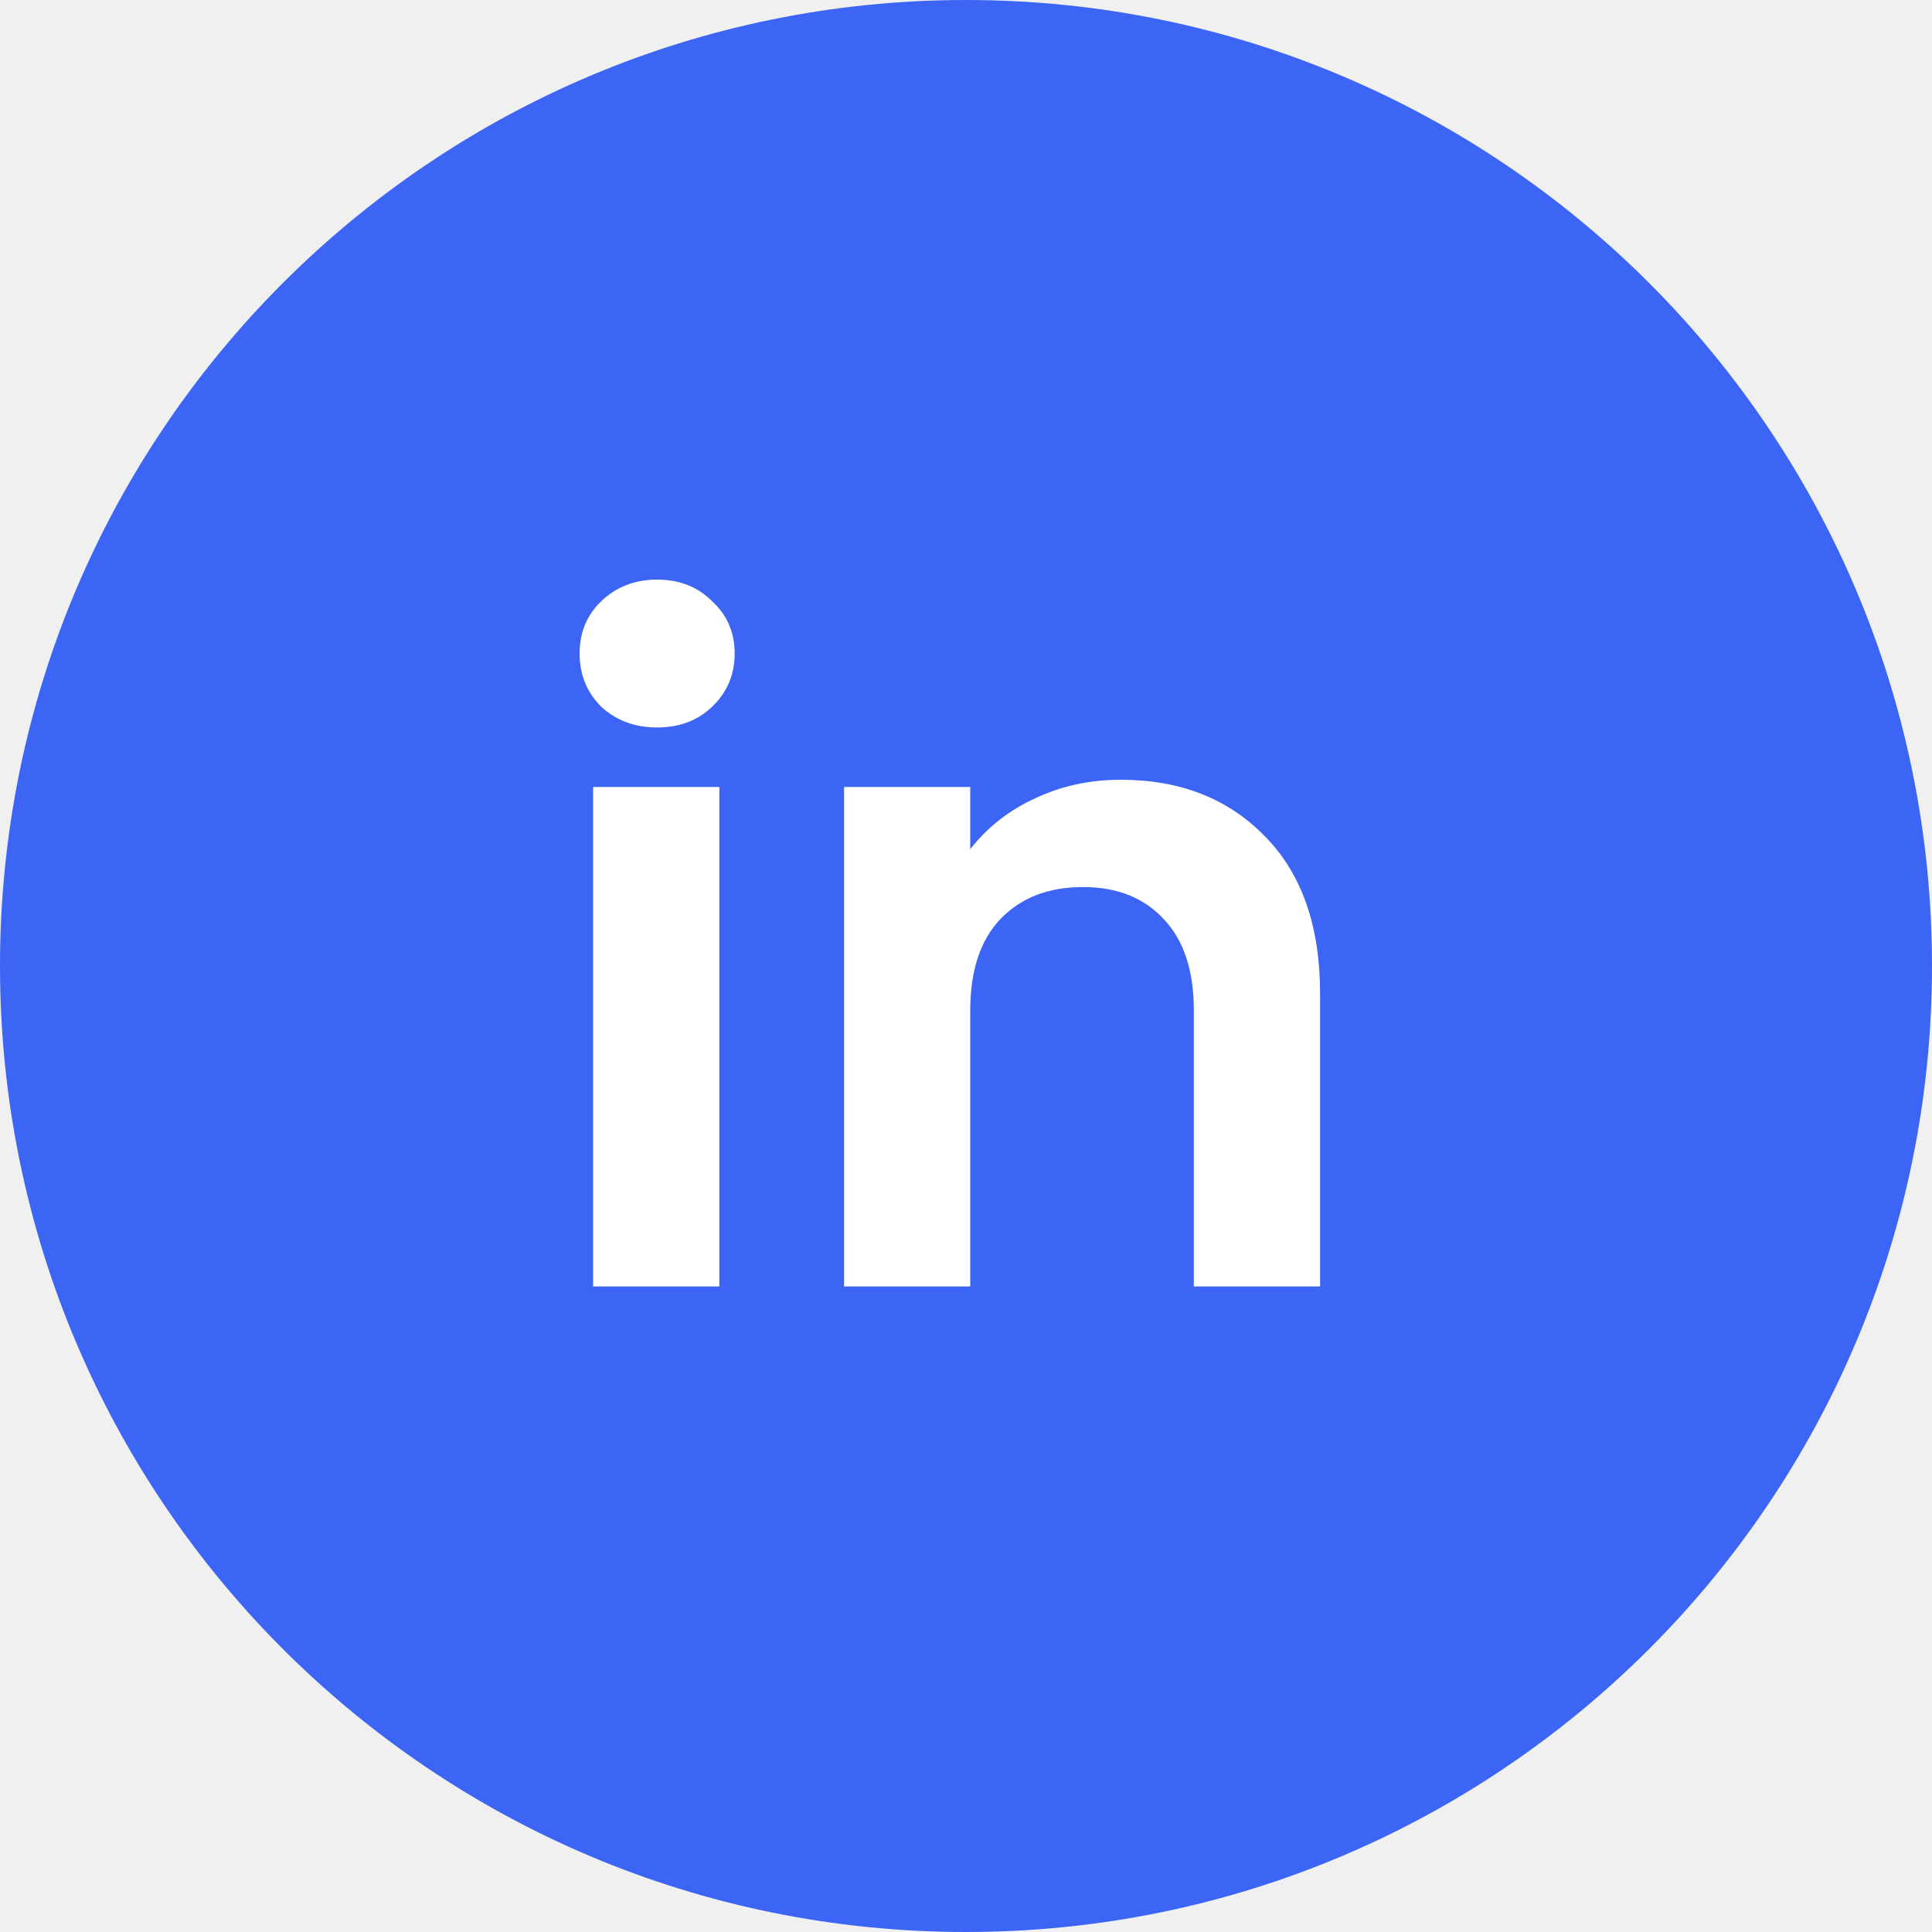
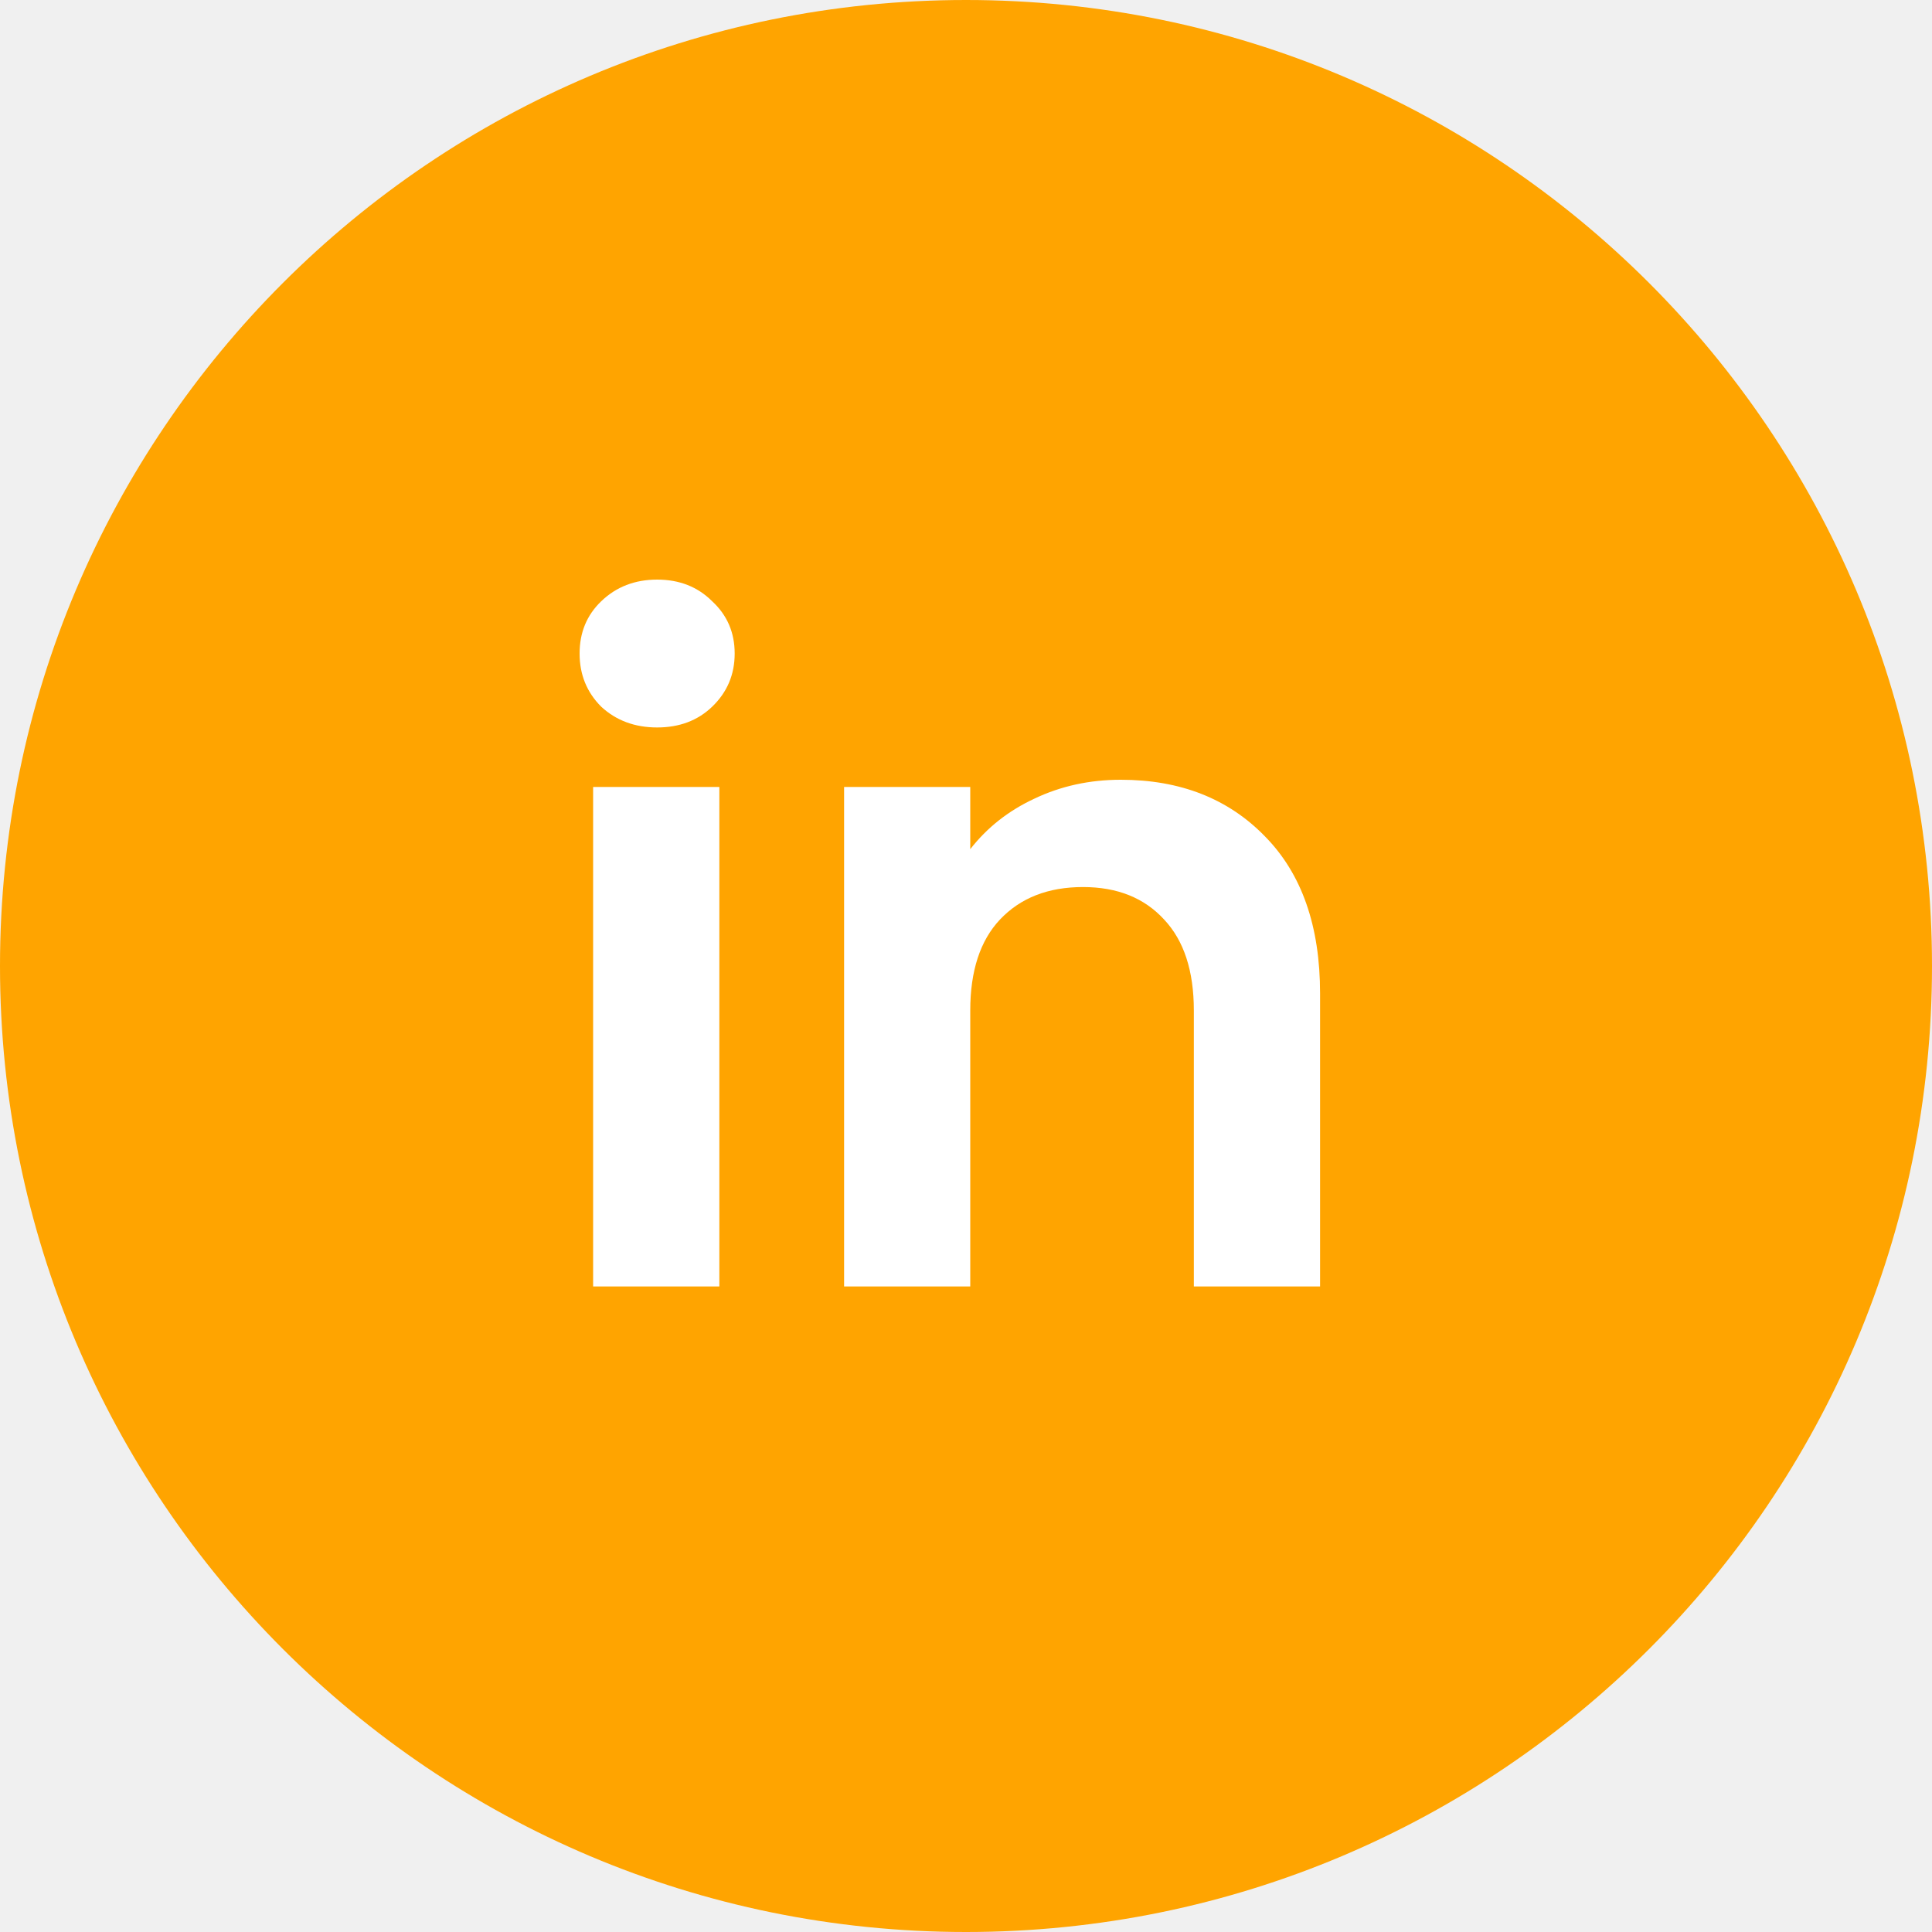
<svg xmlns="http://www.w3.org/2000/svg" width="30" height="30" viewBox="0 0 30 30" fill="none">
-   <circle cx="15" cy="15" r="15" fill="#3C65F5" />
+   <circle cx="15" cy="15" r="15" fill="#ffa400" />
  <path d="M10.204 11.296C9.859 11.296 9.569 11.189 9.336 10.974C9.112 10.75 9 10.475 9 10.148C9 9.821 9.112 9.551 9.336 9.336C9.569 9.112 9.859 9 10.204 9C10.549 9 10.834 9.112 11.058 9.336C11.291 9.551 11.408 9.821 11.408 10.148C11.408 10.475 11.291 10.75 11.058 10.974C10.834 11.189 10.549 11.296 10.204 11.296ZM11.17 12.22V19.976H9.21V12.22H11.17Z" fill="white" />
  <path d="M17.404 12.108C18.328 12.108 19.075 12.402 19.645 12.99C20.214 13.569 20.498 14.381 20.498 15.426V19.976H18.538V15.692C18.538 15.076 18.384 14.605 18.076 14.278C17.768 13.942 17.349 13.774 16.817 13.774C16.275 13.774 15.846 13.942 15.528 14.278C15.22 14.605 15.066 15.076 15.066 15.692V19.976H13.107V12.22H15.066V13.186C15.328 12.85 15.659 12.589 16.061 12.402C16.471 12.206 16.919 12.108 17.404 12.108Z" fill="white" />
</svg>
